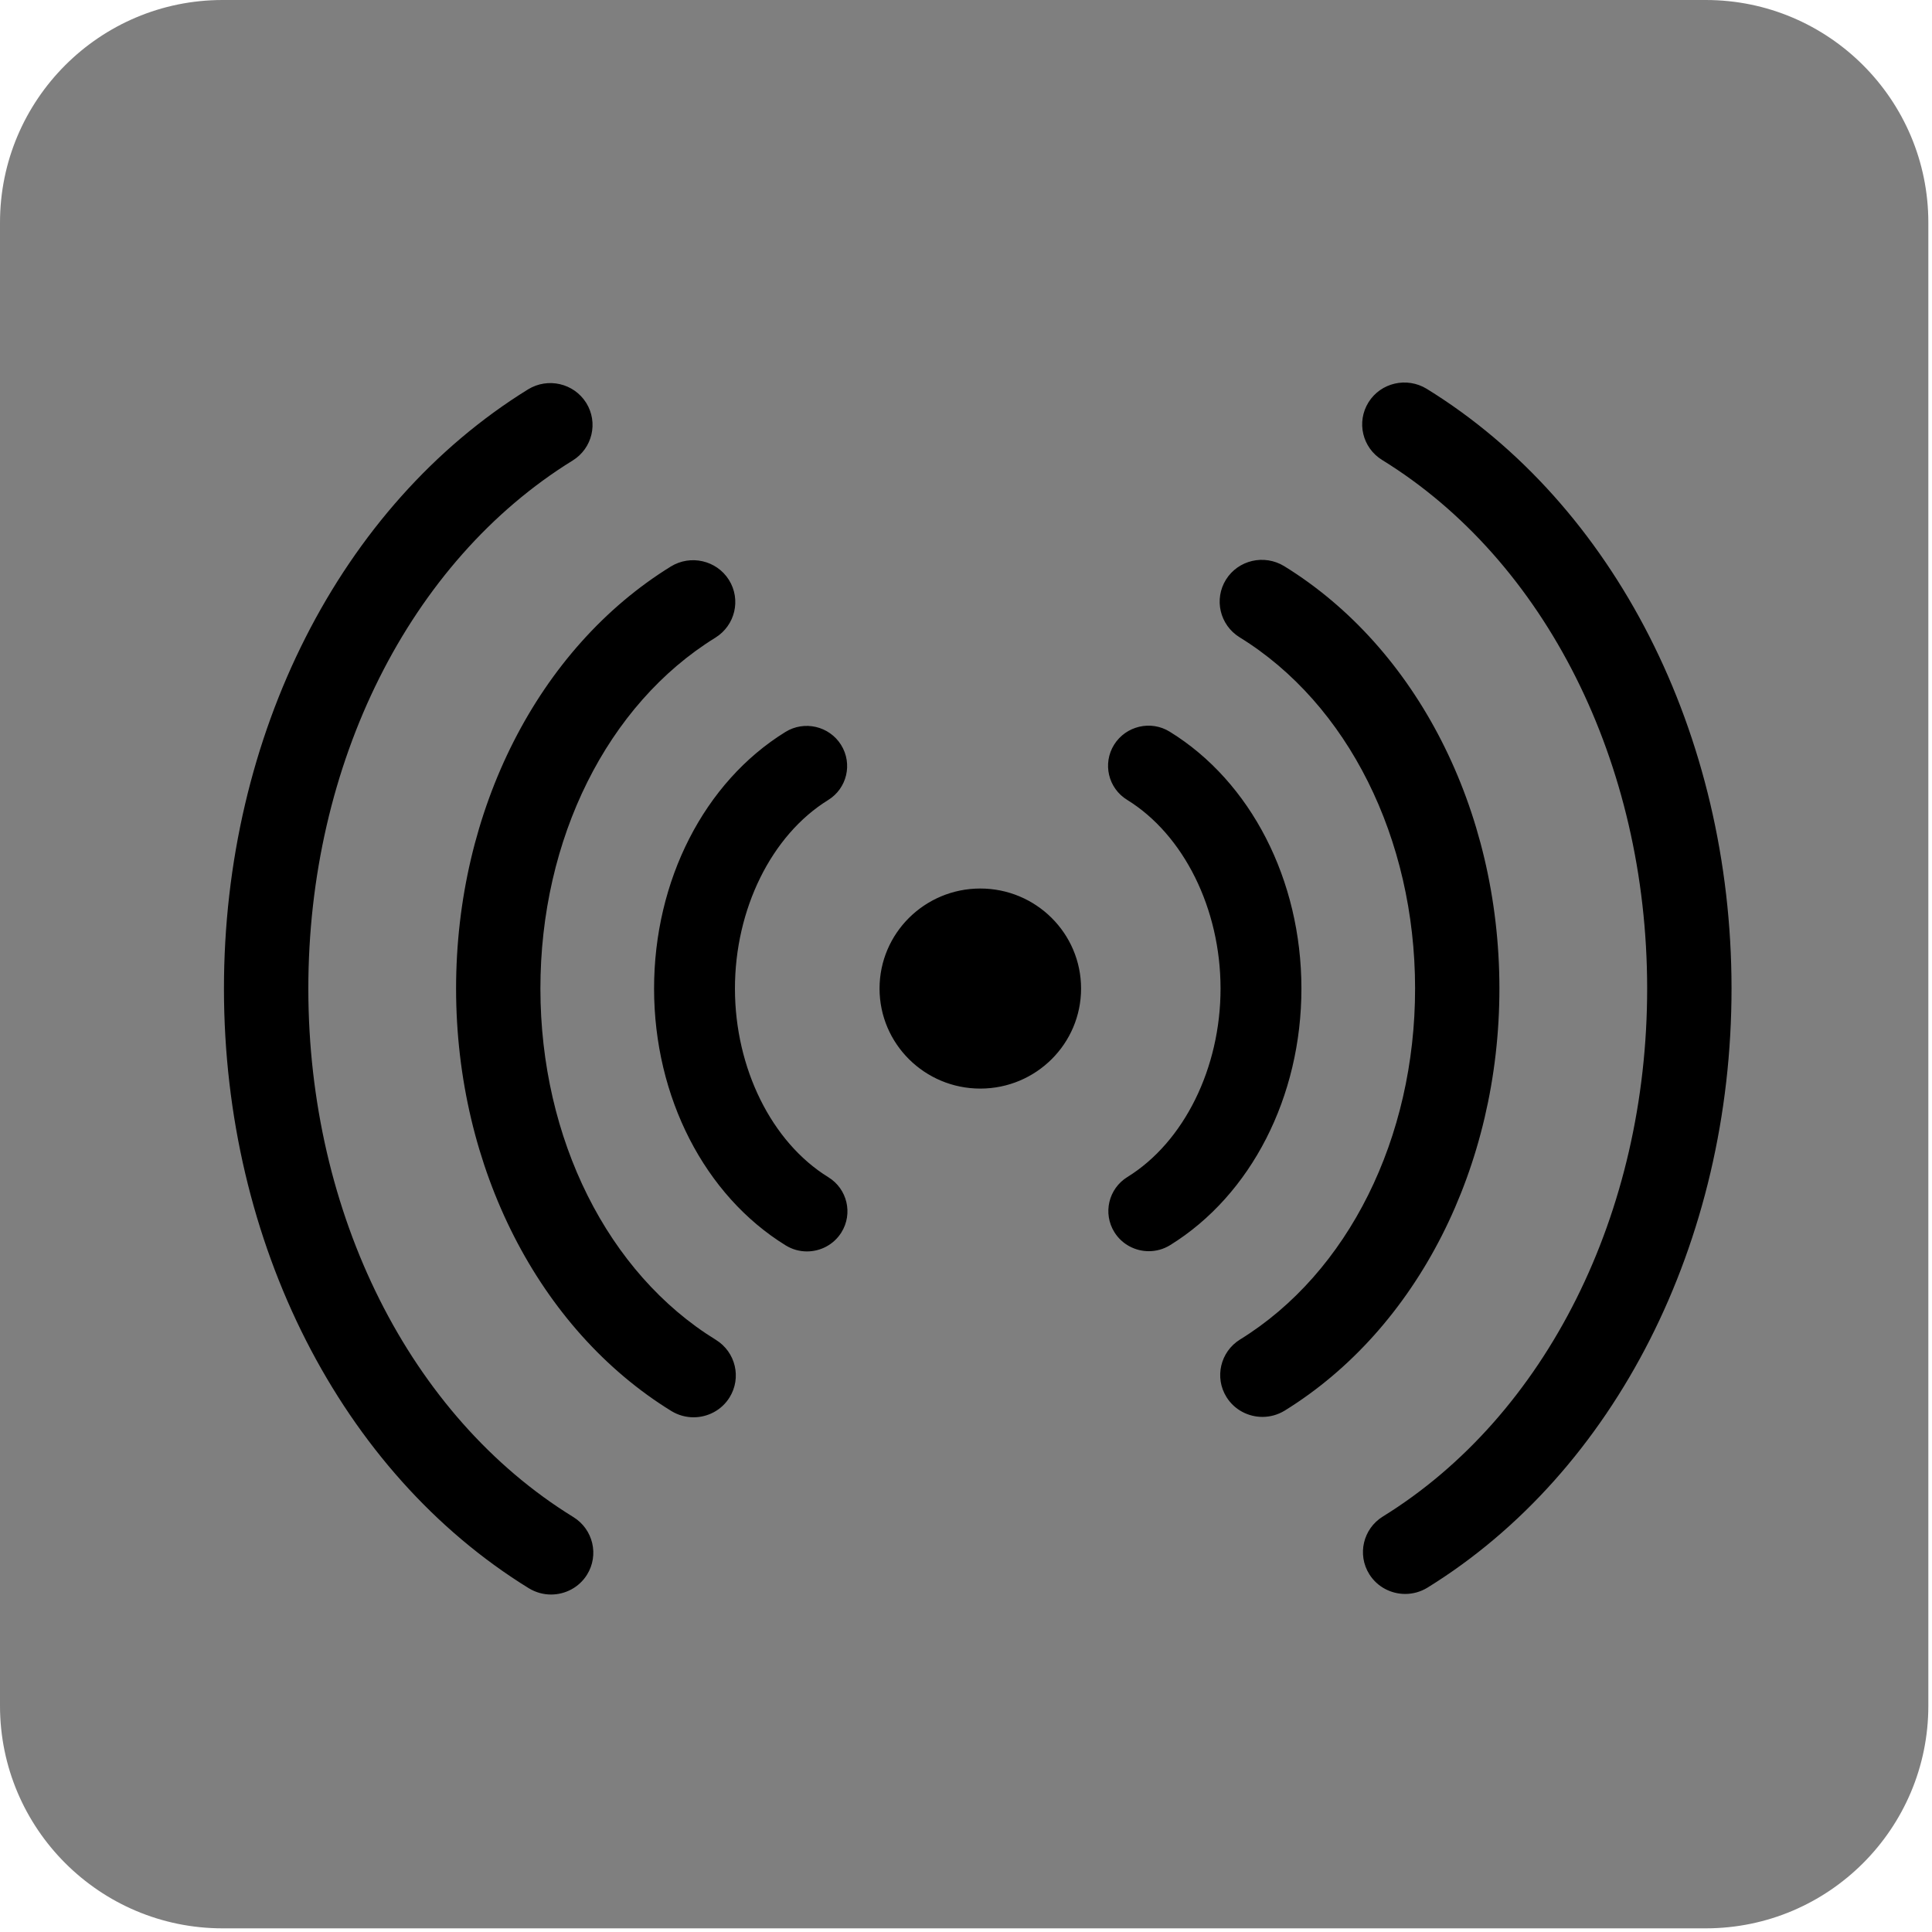
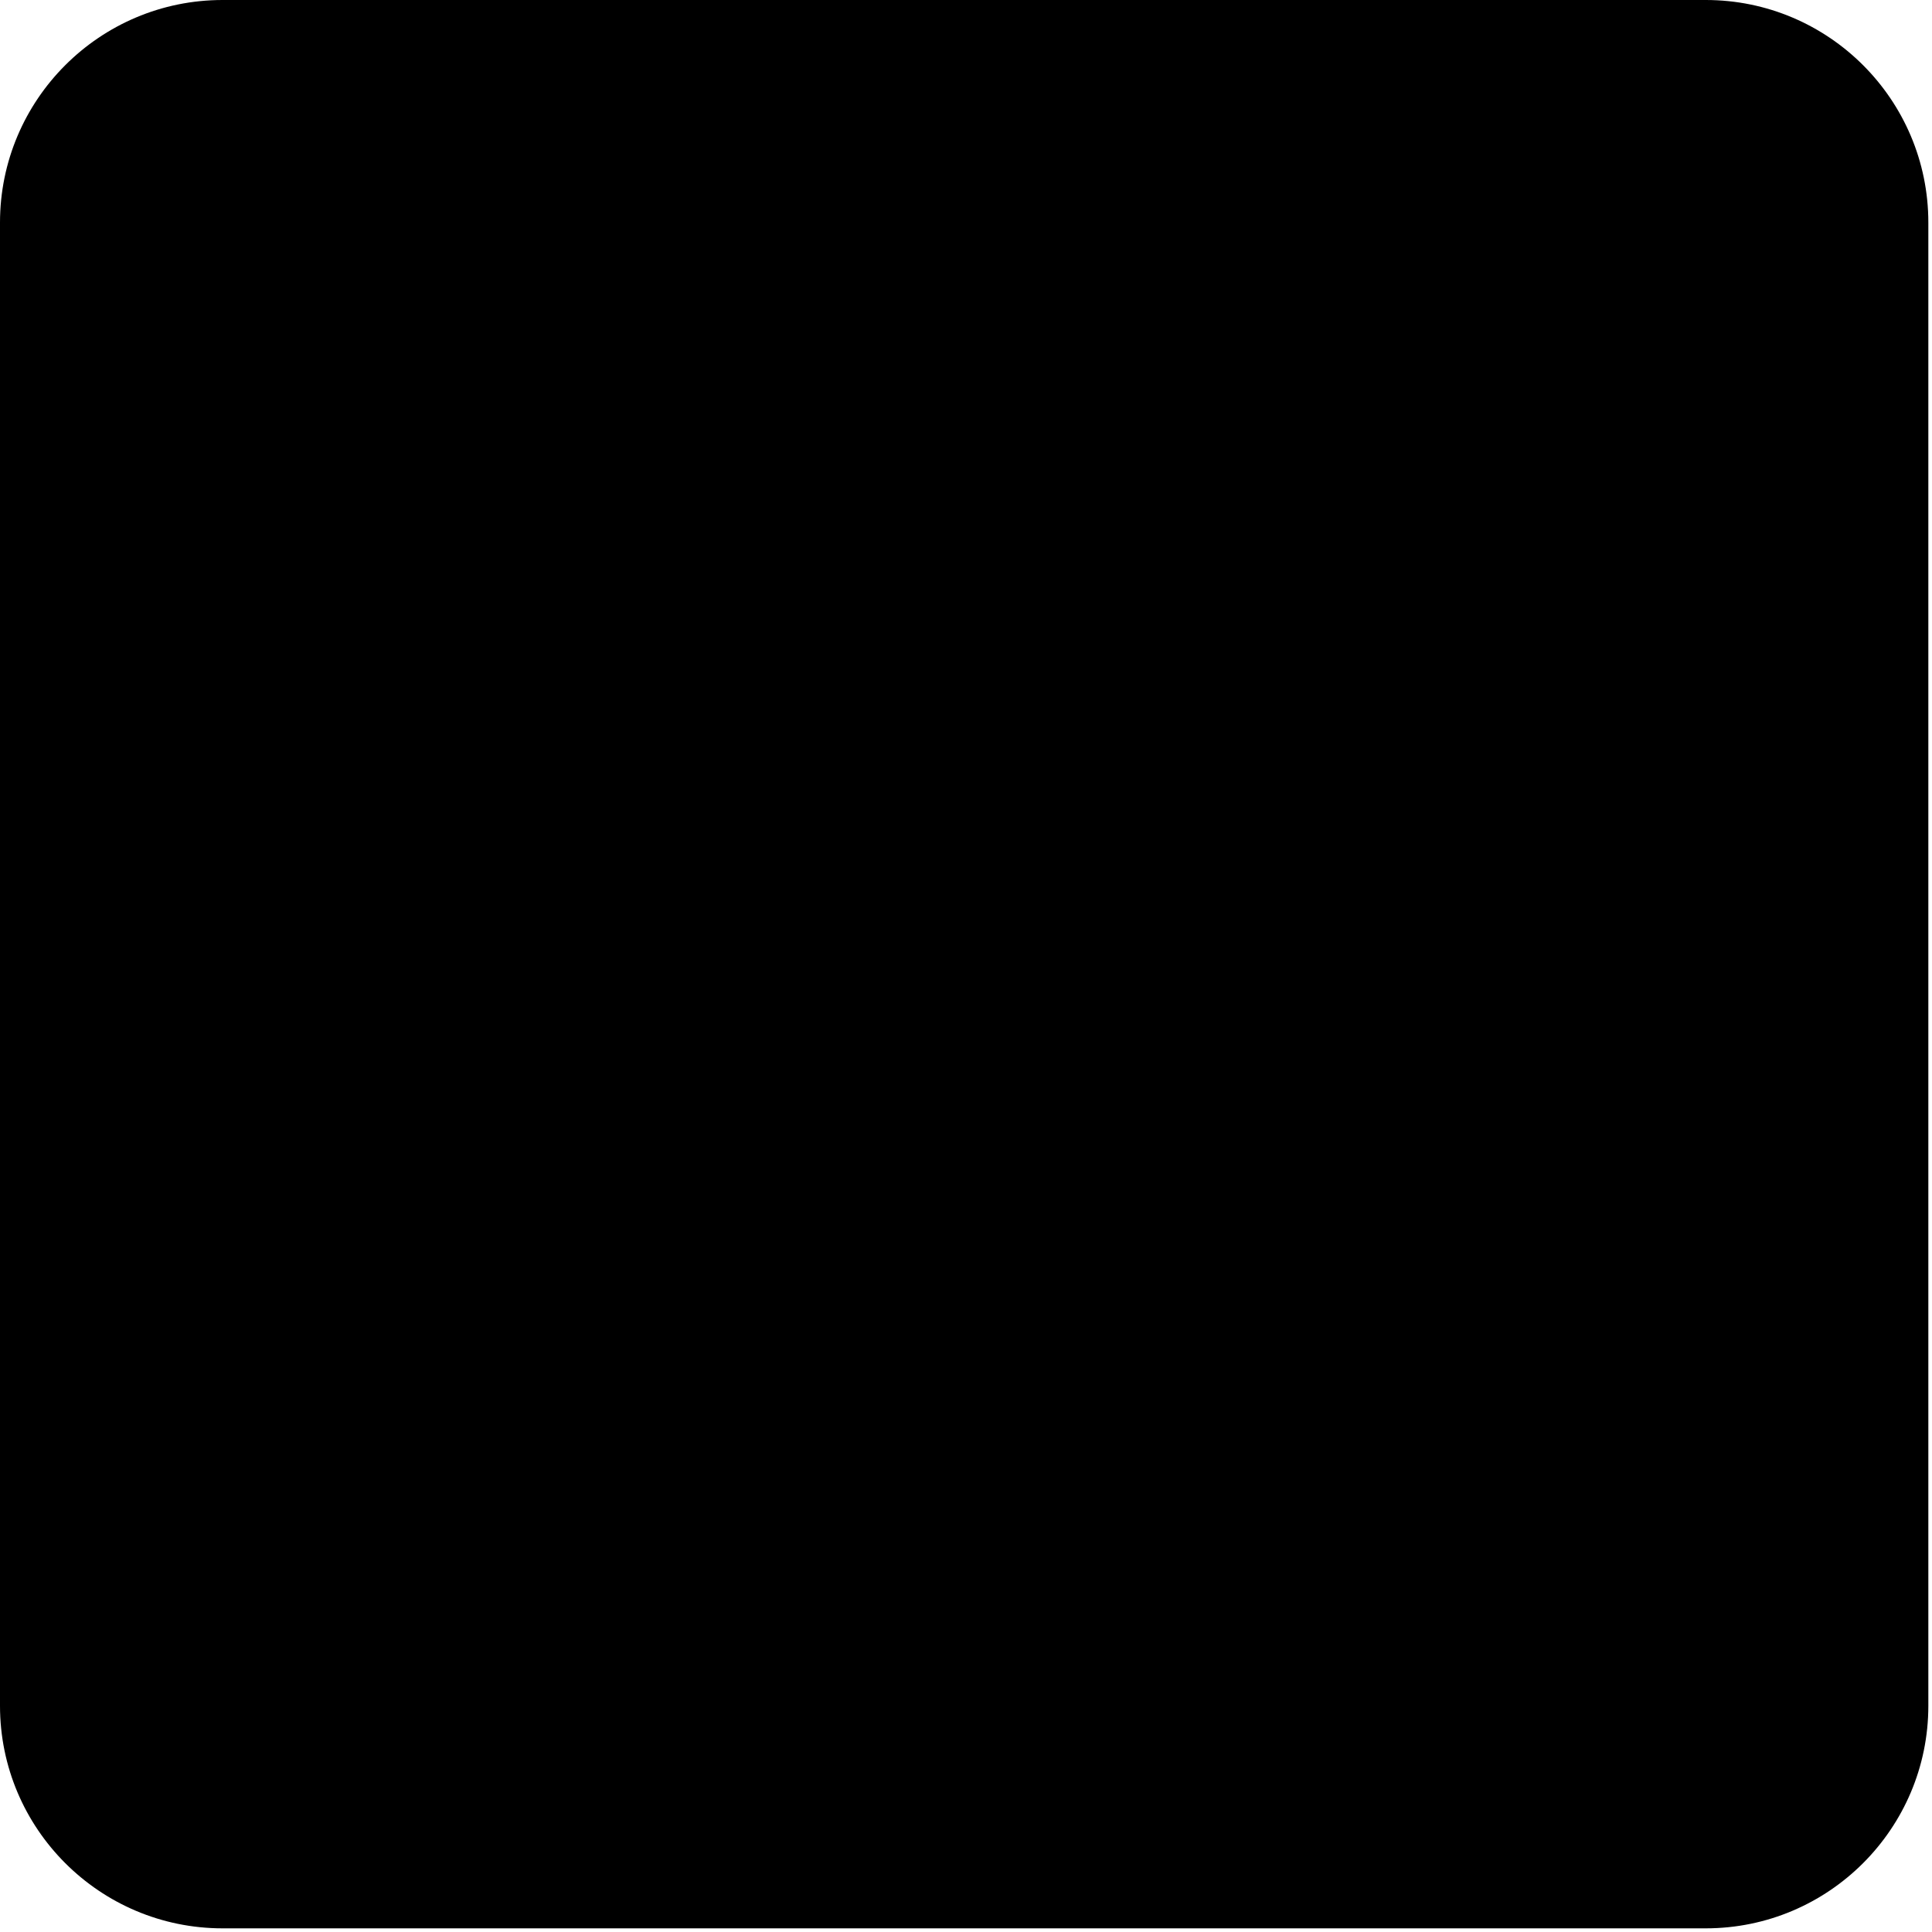
<svg xmlns="http://www.w3.org/2000/svg" width="100%" height="100%" viewBox="0 0 434 434" version="1.1" xml:space="preserve" style="fill-rule:evenodd;clip-rule:evenodd;stroke-linejoin:round;stroke-miterlimit:2;">
  <g id="Do-not-Disturb">
-     <path d="M433.178,50c0,-27.596 -22.404,-50 -50,-50l-333.178,0c-27.596,0 -50,22.404 -50,50l0,333.178c0,27.596 22.404,50 50,50l333.178,0c27.596,0 50,-22.404 50,-50l0,-333.178Z" style="fill-opacity:0.5;" />
+     <path d="M433.178,50c0,-27.596 -22.404,-50 -50,-50l-333.178,0c-27.596,0 -50,22.404 -50,50l0,333.178c0,27.596 22.404,50 50,50l333.178,0c27.596,0 50,-22.404 50,-50l0,-333.178Z" style="fill-opacity:1.0;" />
  </g>
  <path id="Radio-Wave" d="M258.077,281.065c-3.041,0.002 -6.009,-1.511 -7.731,-4.251c-2.643,-4.23 -1.35,-9.786 2.924,-12.422c12.711,-7.86 20.923,-24.493 20.911,-42.36c-0.012,-17.878 -8.247,-34.489 -20.969,-42.343c-4.277,-2.618 -5.578,-8.172 -2.94,-12.406c2.637,-4.21 8.244,-5.561 12.509,-2.906c18.21,11.217 29.55,33.296 29.567,57.643c0.016,24.335 -11.293,46.429 -29.489,57.683c-1.501,0.927 -3.147,1.361 -4.782,1.362Zm25.524,37.225c-3.174,0.003 -6.275,-1.57 -8.069,-4.431c-2.765,-4.41 -1.401,-10.218 3.042,-12.963c24.273,-14.985 39.331,-45.222 39.308,-78.899c-0.022,-33.676 -15.122,-63.88 -39.415,-78.833c-4.447,-2.75 -5.819,-8.544 -3.061,-12.971c2.759,-4.402 8.583,-5.74 13.054,-3.026c29.806,18.363 48.337,54.696 48.364,94.818c0.028,40.121 -18.454,76.492 -48.235,94.895c-1.561,0.951 -3.28,1.409 -4.988,1.41Zm32.066,39.77c-3.172,0.003 -6.274,-1.57 -8.069,-4.431c-2.764,-4.41 -1.399,-10.218 3.044,-12.963c36.657,-22.652 59.407,-68.127 59.372,-118.697c-0.034,-50.569 -22.846,-96.037 -59.534,-118.64c-4.446,-2.738 -5.819,-8.532 -3.061,-12.959c2.758,-4.414 8.583,-5.753 13.054,-3.039c42.213,26.014 68.456,77.587 68.495,134.625c0.039,57.014 -26.134,108.623 -68.311,134.694c-1.562,0.951 -3.282,1.409 -4.99,1.41Zm-72.817,-136.009c0.009,12.408 -10.121,22.478 -22.62,22.487c-12.499,0.008 -22.643,-10.048 -22.651,-22.456c-0.009,-12.408 10.121,-22.478 22.62,-22.487c12.499,-0.008 22.643,10.048 22.651,22.456Zm-61.569,59.066c-1.635,0.001 -3.282,-0.43 -4.784,-1.355c-18.211,-11.229 -29.551,-33.308 -29.567,-57.643c-0.017,-24.347 11.293,-46.441 29.488,-57.683c4.274,-2.66 9.882,-1.318 12.513,2.889c2.643,4.23 1.35,9.786 -2.923,12.41c-12.712,7.871 -20.924,24.493 -20.912,42.371c0.013,17.867 8.247,34.489 20.969,42.332c4.278,2.63 5.578,8.184 2.941,12.418c-1.718,2.742 -4.684,4.259 -7.725,4.261Zm-25.473,37.26c-1.708,0.002 -3.428,-0.454 -4.99,-1.403c-29.806,-18.363 -48.338,-54.708 -48.365,-94.83c-0.027,-40.121 18.454,-76.48 48.235,-94.883c4.443,-2.733 10.281,-1.402 13.058,3.009c2.764,4.422 1.4,10.218 -3.043,12.975c-24.273,14.985 -39.331,45.21 -39.308,78.886c0.023,33.677 15.122,63.893 39.416,78.846c4.446,2.738 5.818,8.544 3.06,12.958c-1.791,2.863 -4.889,4.44 -8.063,4.442Zm-32.013,39.814c-1.707,0.001 -3.428,-0.454 -4.991,-1.403c-42.212,-26.014 -68.456,-77.587 -68.495,-134.601c-0.039,-57.038 26.135,-108.647 68.311,-134.718c4.456,-2.732 10.283,-1.39 13.059,3.021c2.764,4.423 1.399,10.219 -3.044,12.963c-36.656,22.653 -59.406,68.152 -59.372,118.721c0.035,50.57 22.847,96.014 59.534,118.616c4.447,2.739 5.82,8.545 3.061,12.959c-1.79,2.863 -4.89,4.44 -8.063,4.442Z" />
</svg>
